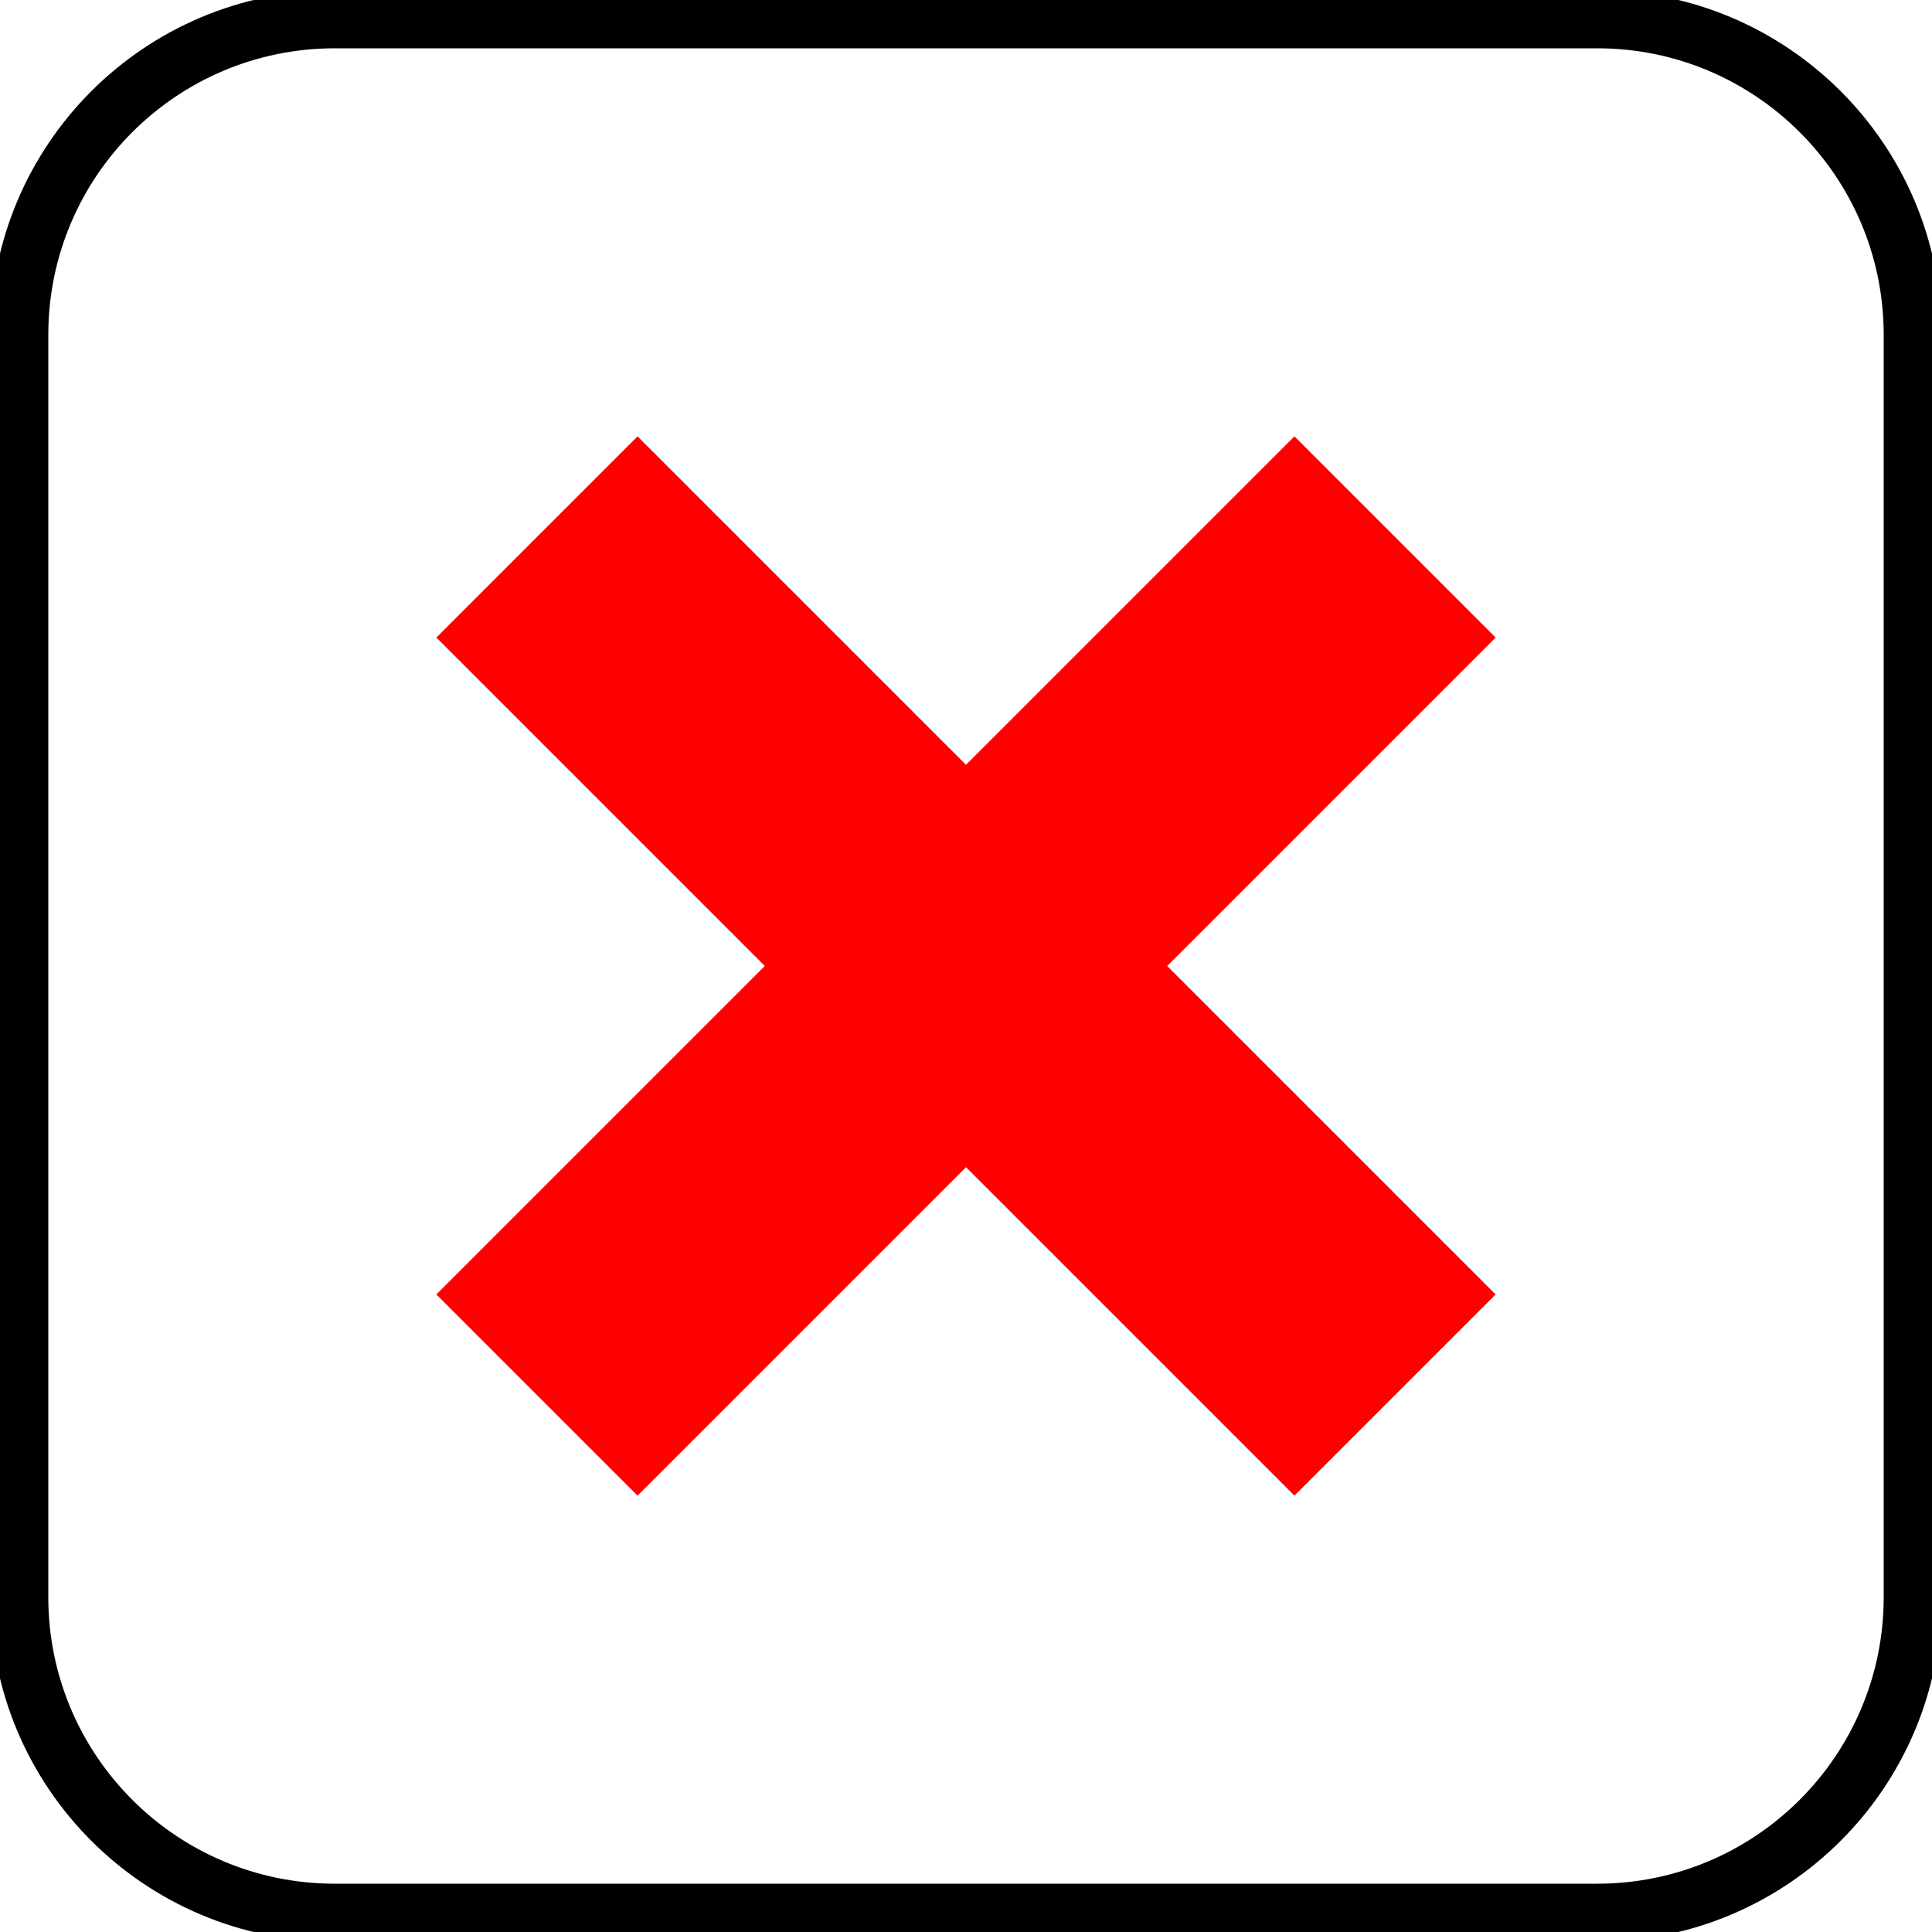
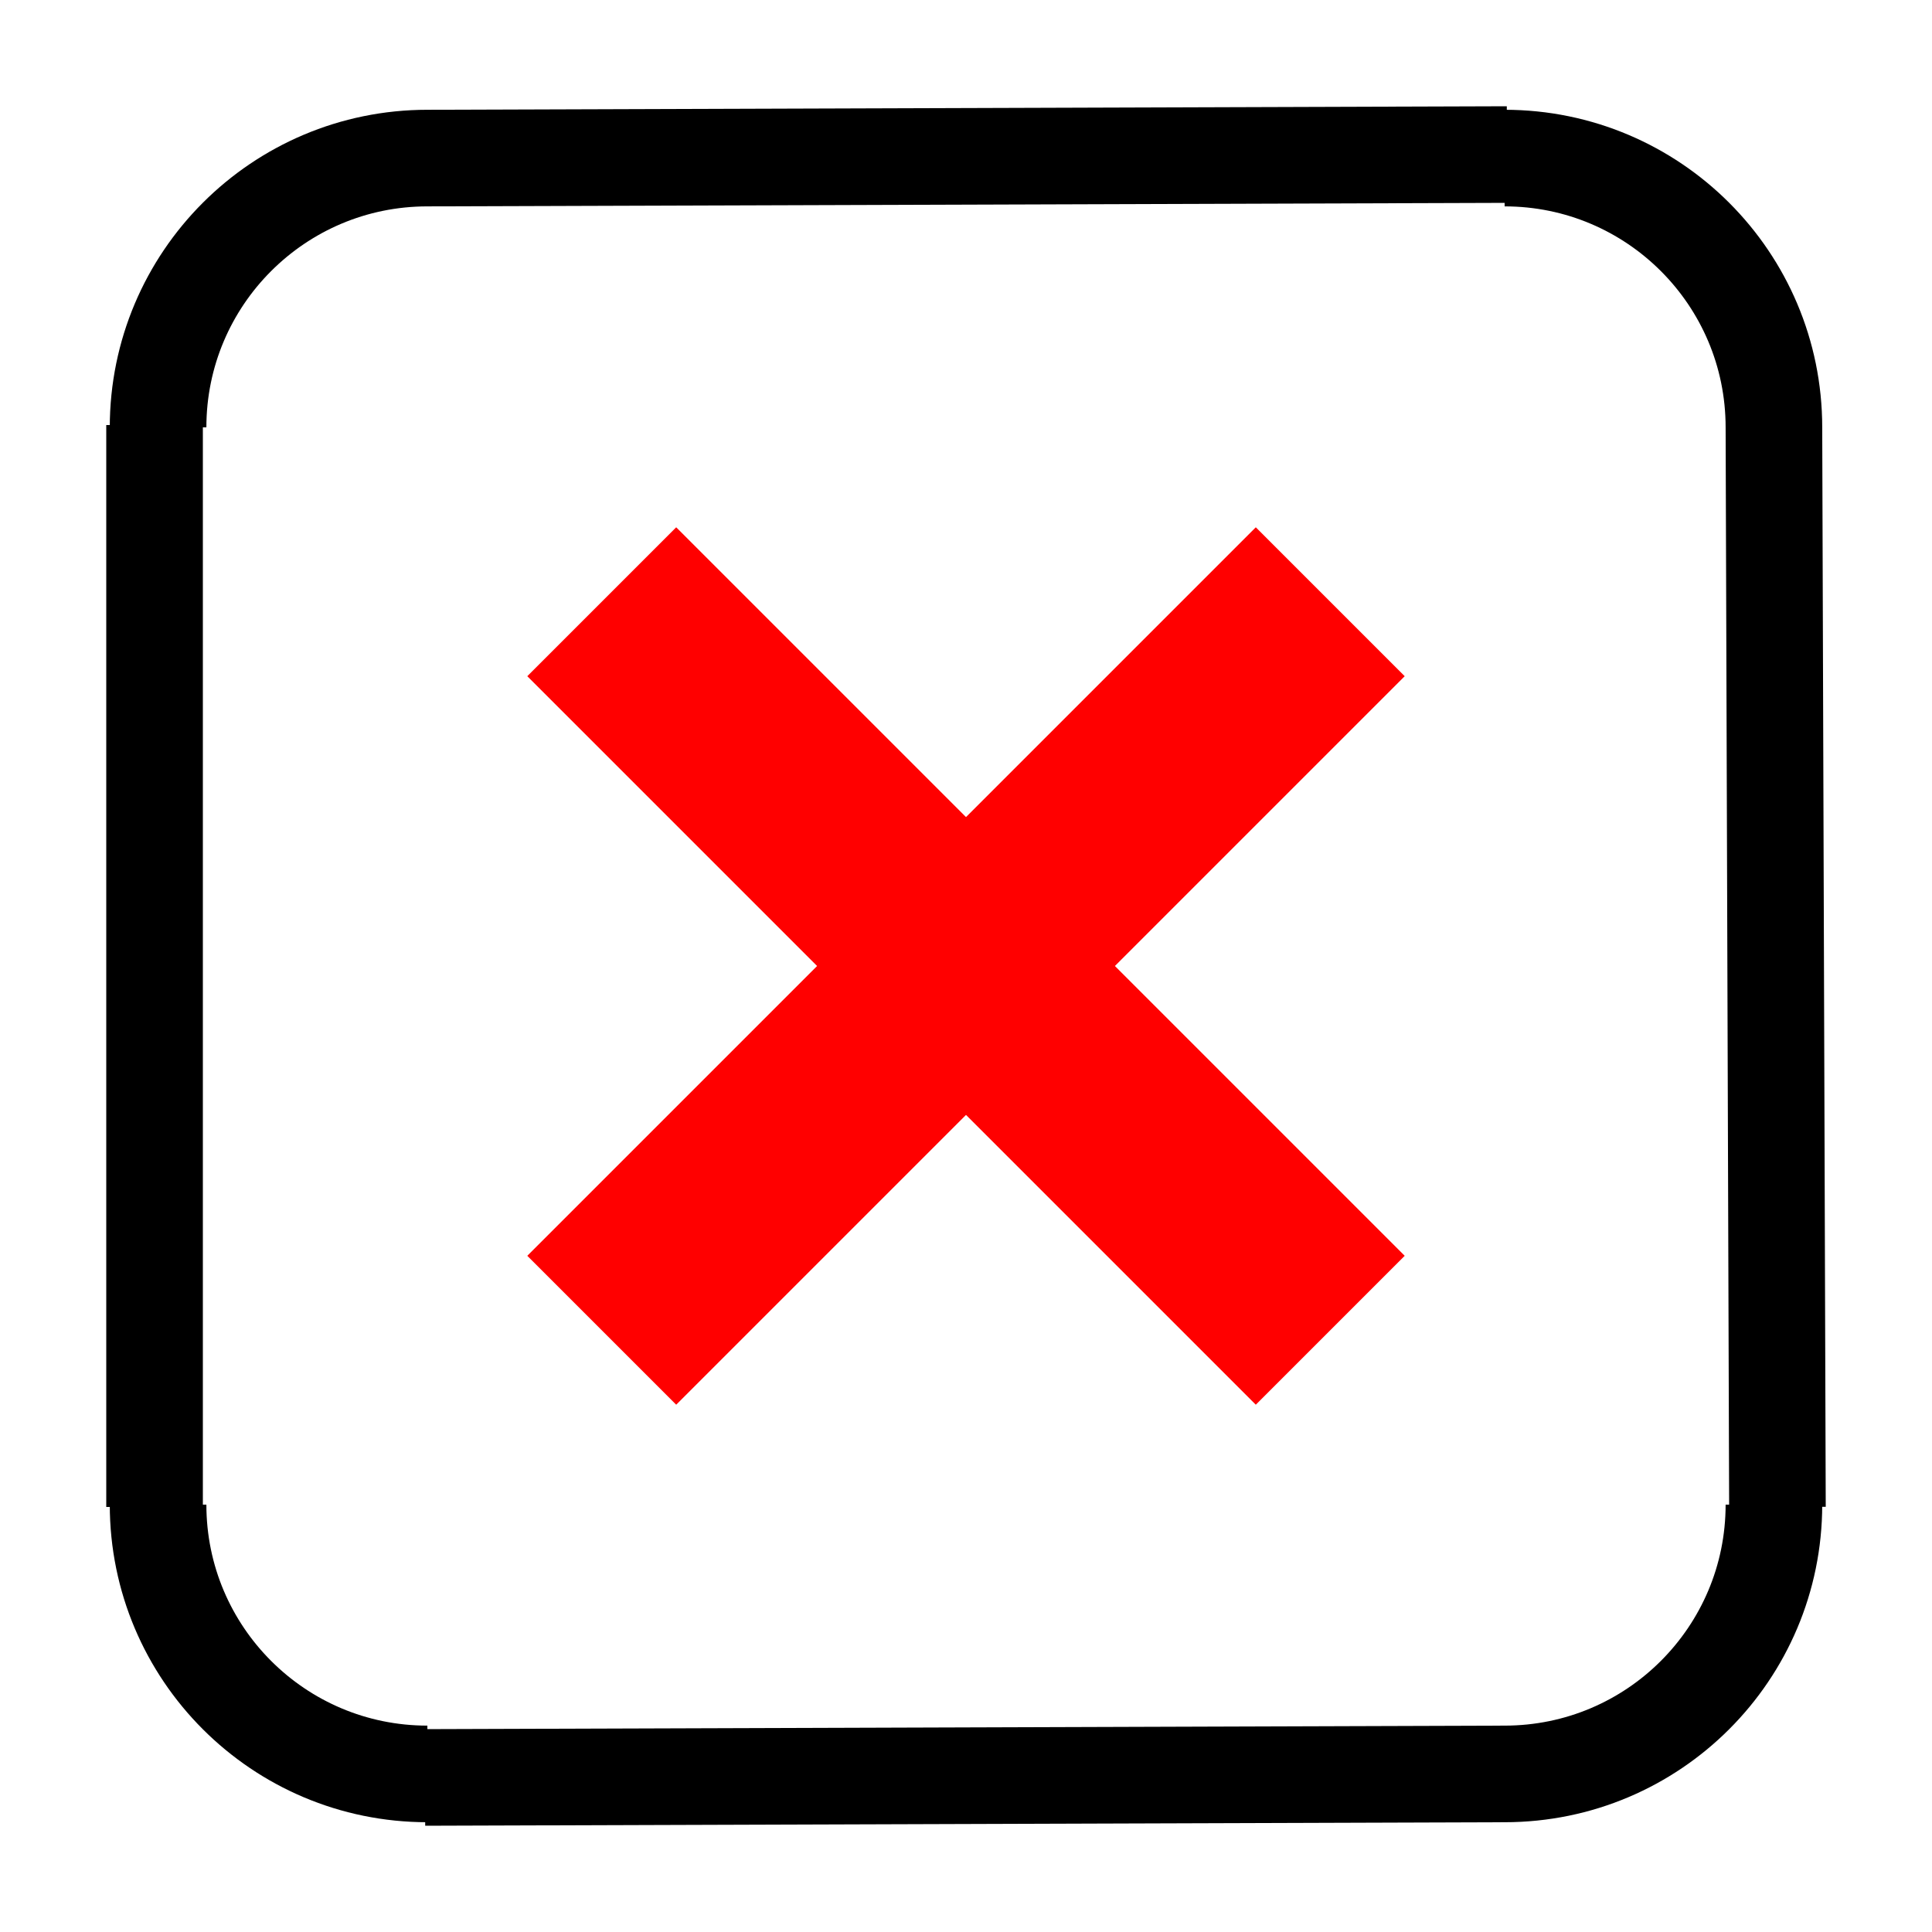
<svg xmlns="http://www.w3.org/2000/svg" width="100" height="100" viewbox="0 0 100 100">
-   <path d="M50 41 L67 24 L76 33 L59 50 L76 67 L67 76 L50 59 L33 76 L24 67 L41 50 L24 33 L33 24 L50 41 Z" stroke="#ff0000" stroke-width="2" fill="#ff0000" />
-   <path d="M1 83 L1 17 M1 17.333           A16.333 16.333 0 0 1 17.333 1L83 1 M82.667 1           A16.333 16.333 0 0 1 99 17.333L99 83 M99 82.667           A16.333 16.333 0 0 1 82.667 99L17 99 M17.333 99           A16.333 16.333 0 0 1 1 82.667" stroke="#000000" stroke-width="3" fill="none" />
-   <text x="13" y="123" fill="#000000" font-size="24.5px" font-family="Arial">delete</text>
+   <path d="M50 43 L65 28 L72 35 L57 50 L72 65 L65 72 L50 57 L35 72 L28 65 L43 50 L28 35 L35 28 L50 43 Z" stroke="#ff0000" stroke-width="1" fill="#ff0000" />
+   <path d="M8 78 L8 22 M8.182 22.121           A13.939 13.939 0 0 1 22.121 8.182L78 8 M77.879 8.182           A13.939 13.939 0 0 1 91.818 22.121L92 78 M91.818 77.879           A13.939 13.939 0 0 1 77.879 91.818L22 92 M22.121 91.818           A13.939 13.939 0 0 1 8.182 77.879" stroke="#000000" stroke-width="5" fill="none" />
</svg>
